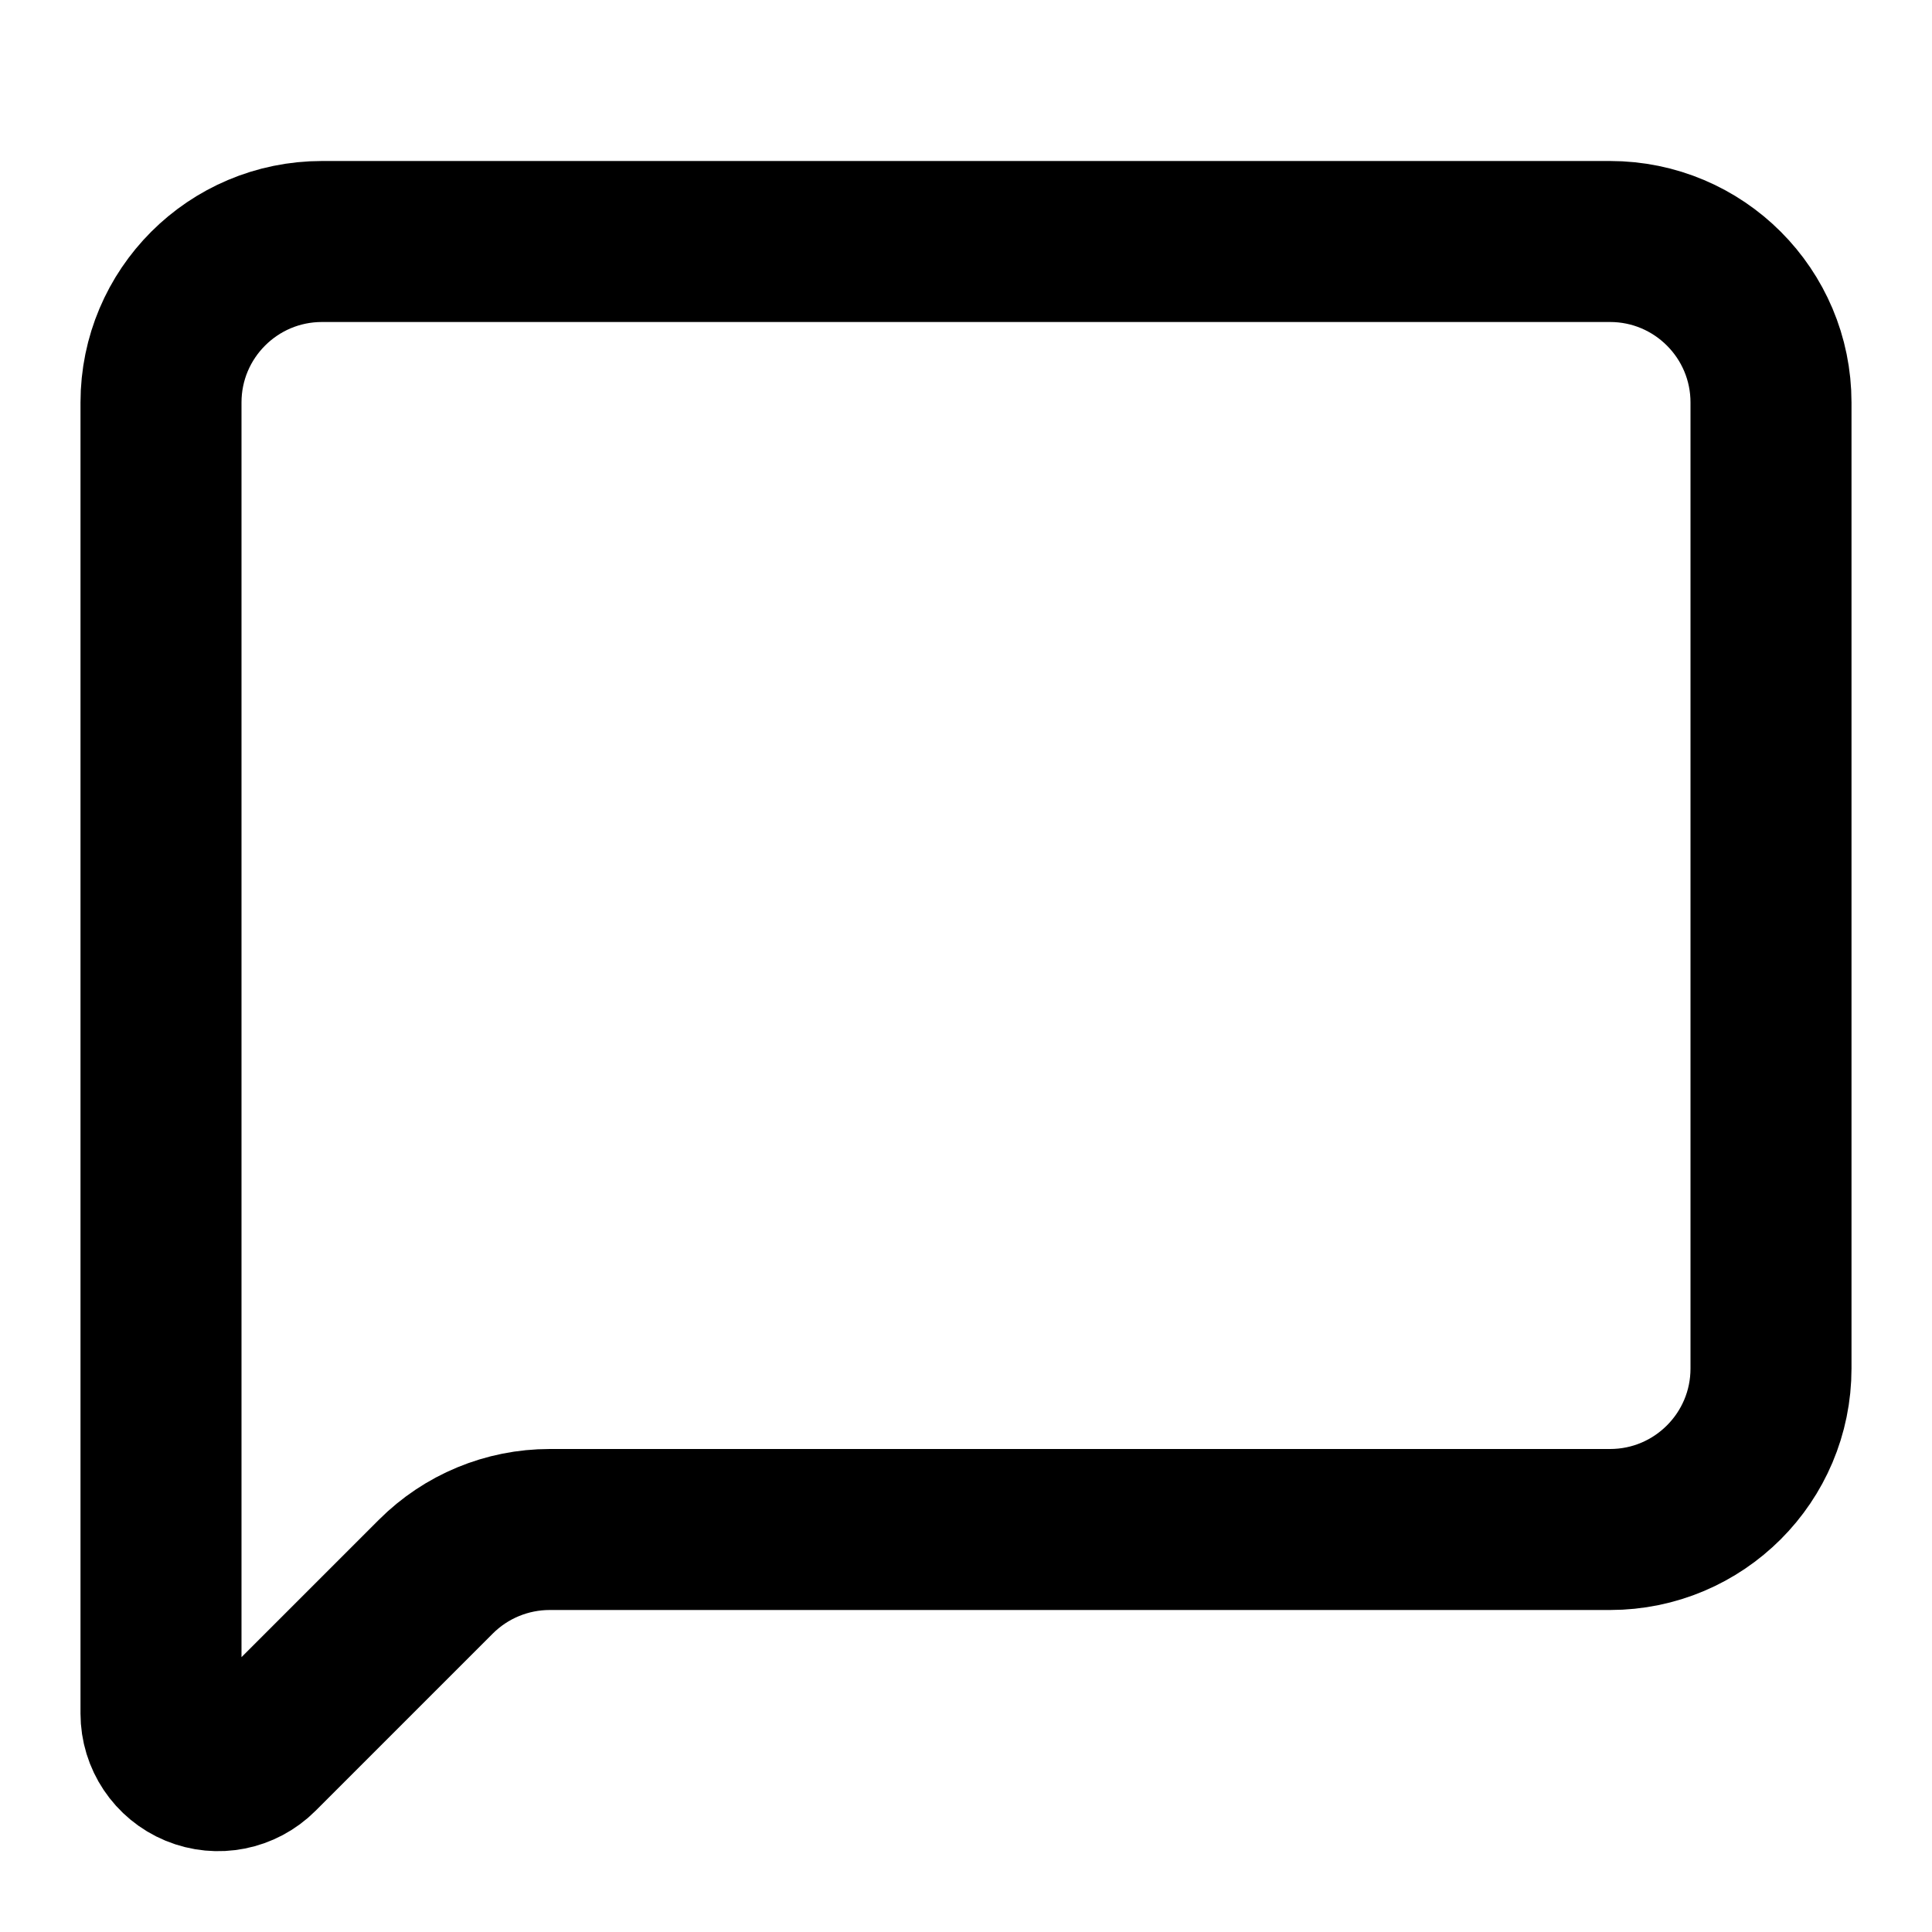
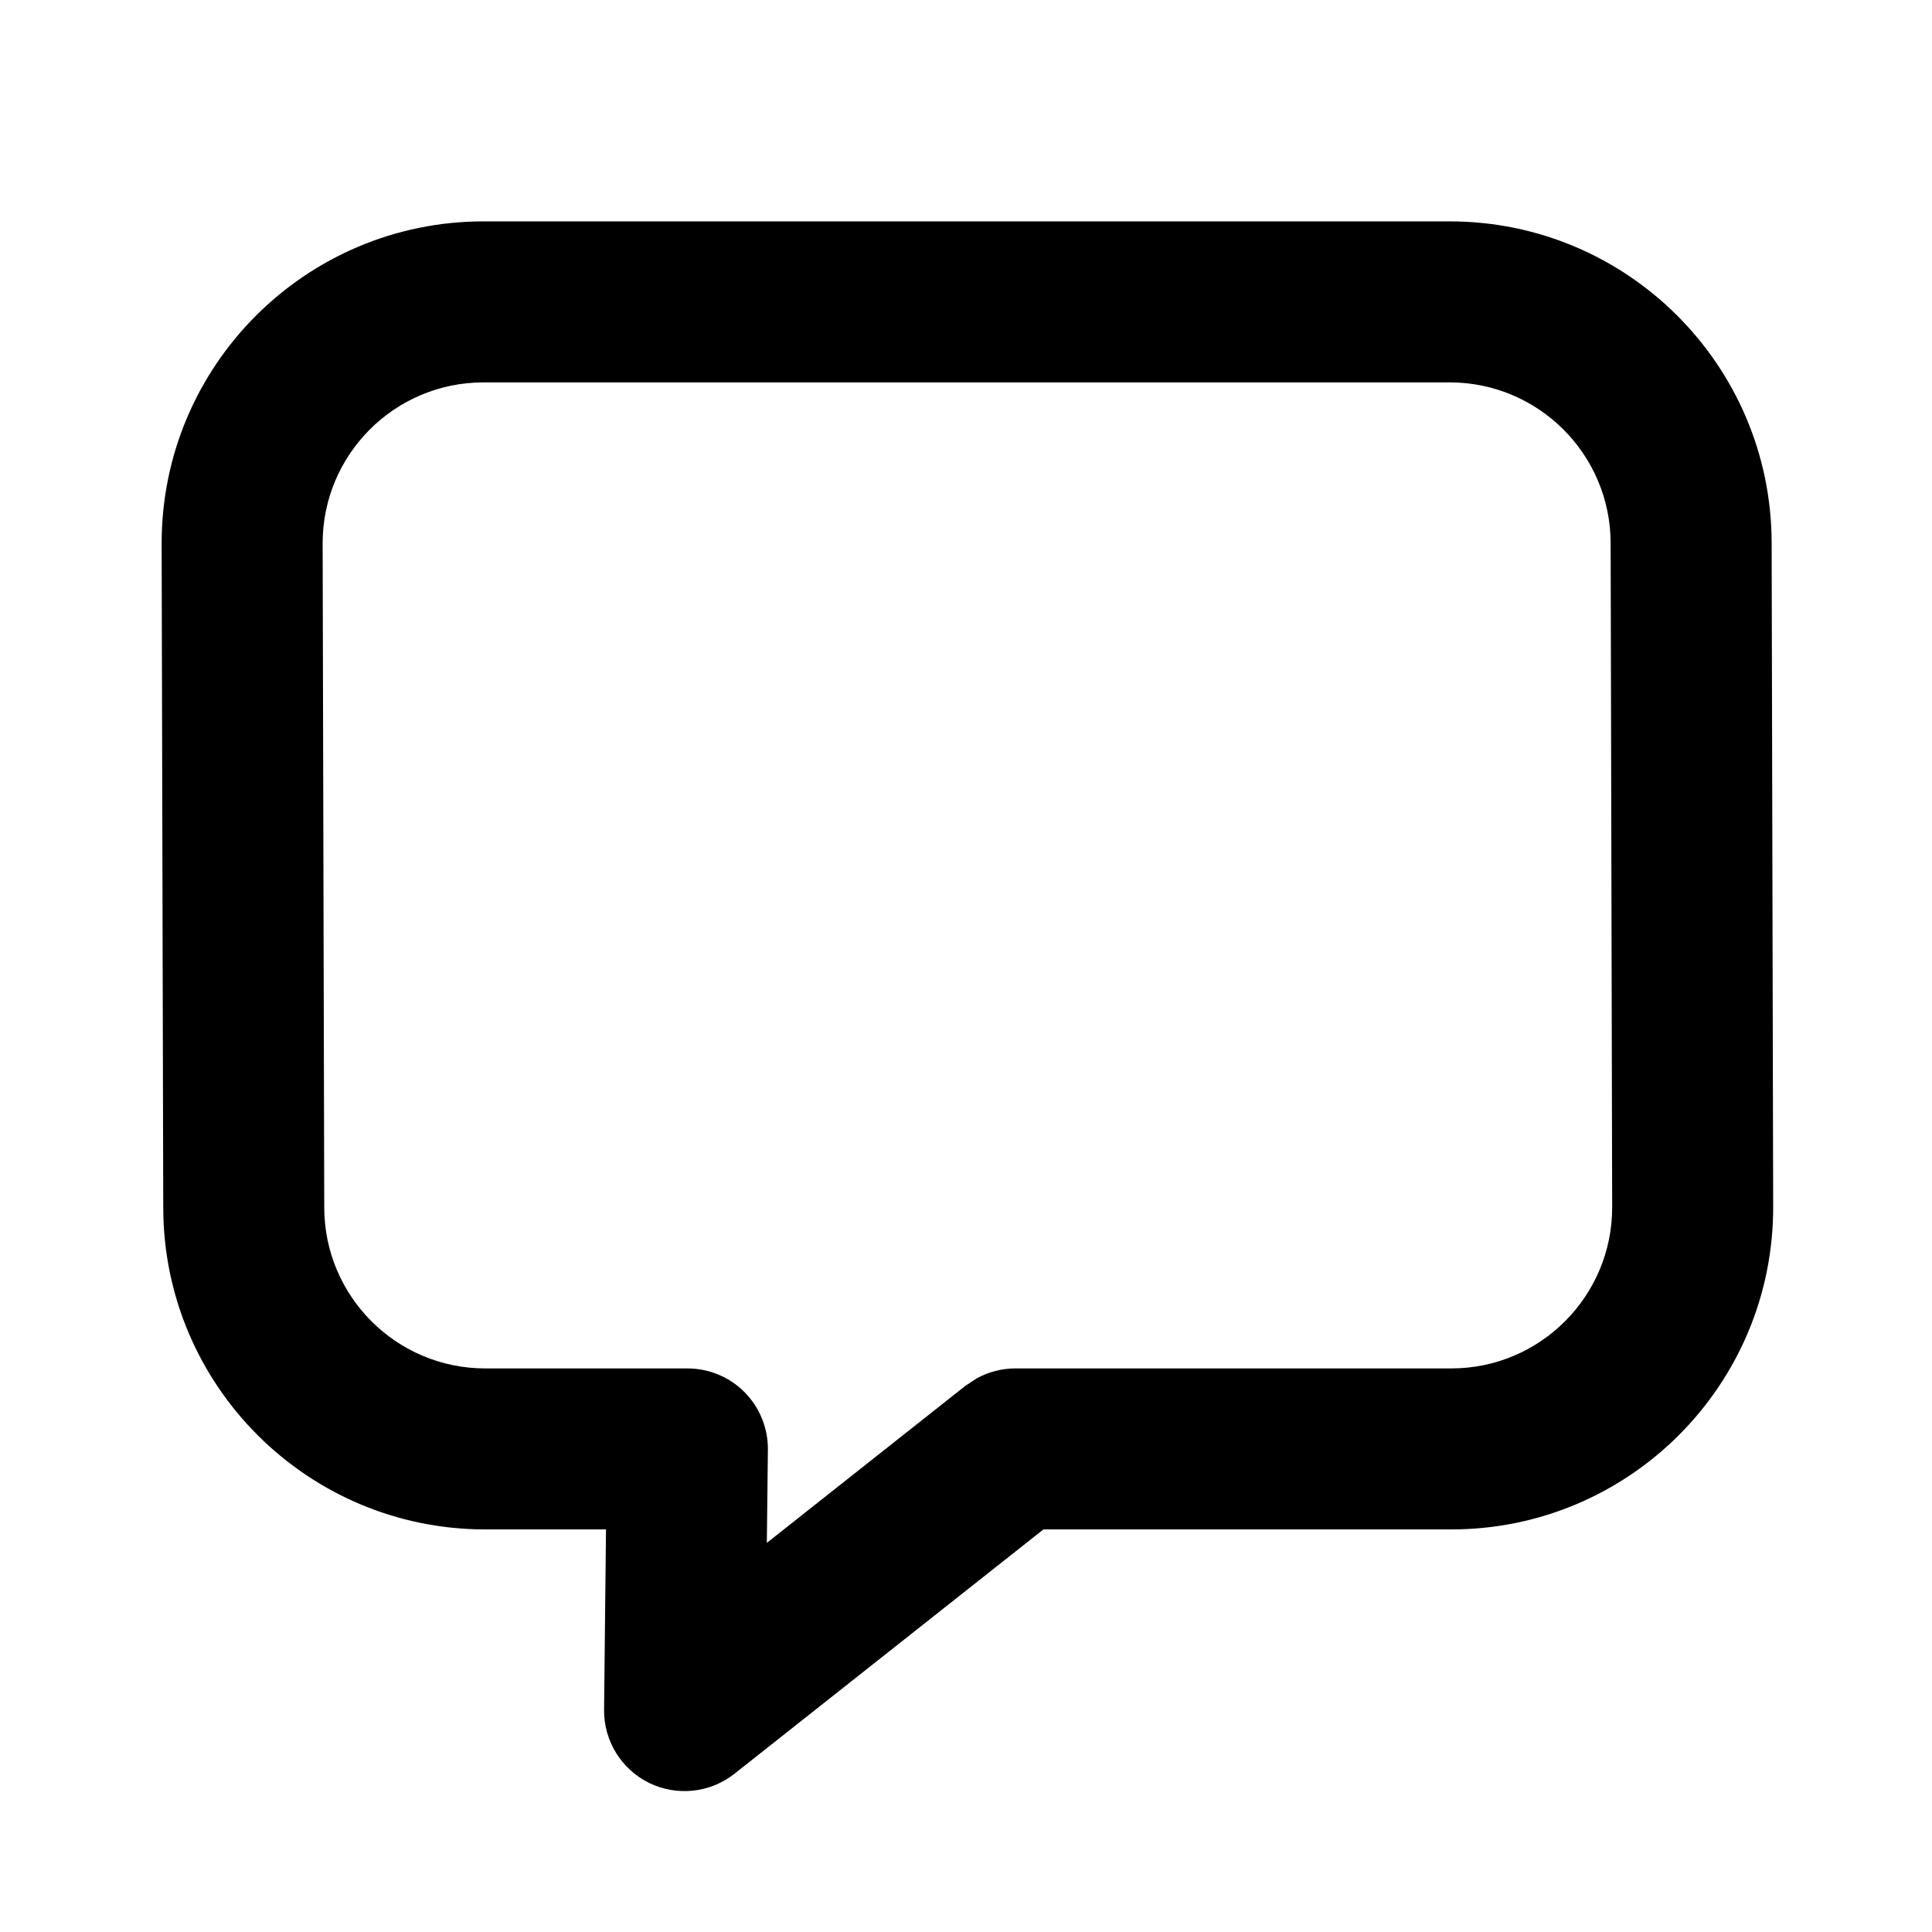
- <svg xmlns="http://www.w3.org/2000/svg" class="lucide lucide-message-square" width="24" height="24" viewBox="0 0 24 24" fill="none" stroke="currentColor" stroke-width="2" stroke-linecap="round" stroke-linejoin="round">
-   <path d="M22 17a2 2 0 0 1-2 2H6.828a2 2 0 0 0-1.414.586l-2.202 2.202A.71.71 0 0 1 2 21.286V5a2 2 0 0 1 2-2h16a2 2 0 0 1 2 2z" />
+ <svg xmlns="http://www.w3.org/2000/svg" width="24" height="24" viewBox="0 0 24 24" fill="none">
+   <path d="M18.008 2.75C20.213 2.75 22.002 4.535 22.008 6.74L22.027 14.988C22.033 17.201 20.241 18.999 18.028 18.999H12.962L9.124 22.034C8.822 22.273 8.409 22.317 8.063 22.148C7.718 21.978 7.5 21.625 7.504 21.239L7.528 18.999H6.028C3.823 18.999 2.034 17.214 2.028 15.009L2.008 6.76C2.002 4.547 3.795 2.75 6.008 2.75H18.008ZM6.008 4.75C4.901 4.75 4.005 5.648 4.008 6.755L4.028 15.004C4.031 16.106 4.926 16.999 6.028 16.999H8.539C8.806 16.999 9.062 17.105 9.25 17.295C9.438 17.485 9.542 17.743 9.539 18.01L9.526 19.166L11.994 17.214L12.134 17.122C12.28 17.042 12.445 16.999 12.614 16.999H18.028C19.135 16.999 20.03 16.099 20.027 14.993L20.008 6.745C20.005 5.643 19.11 4.75 18.008 4.75H6.008Z" fill="black" />
</svg>
